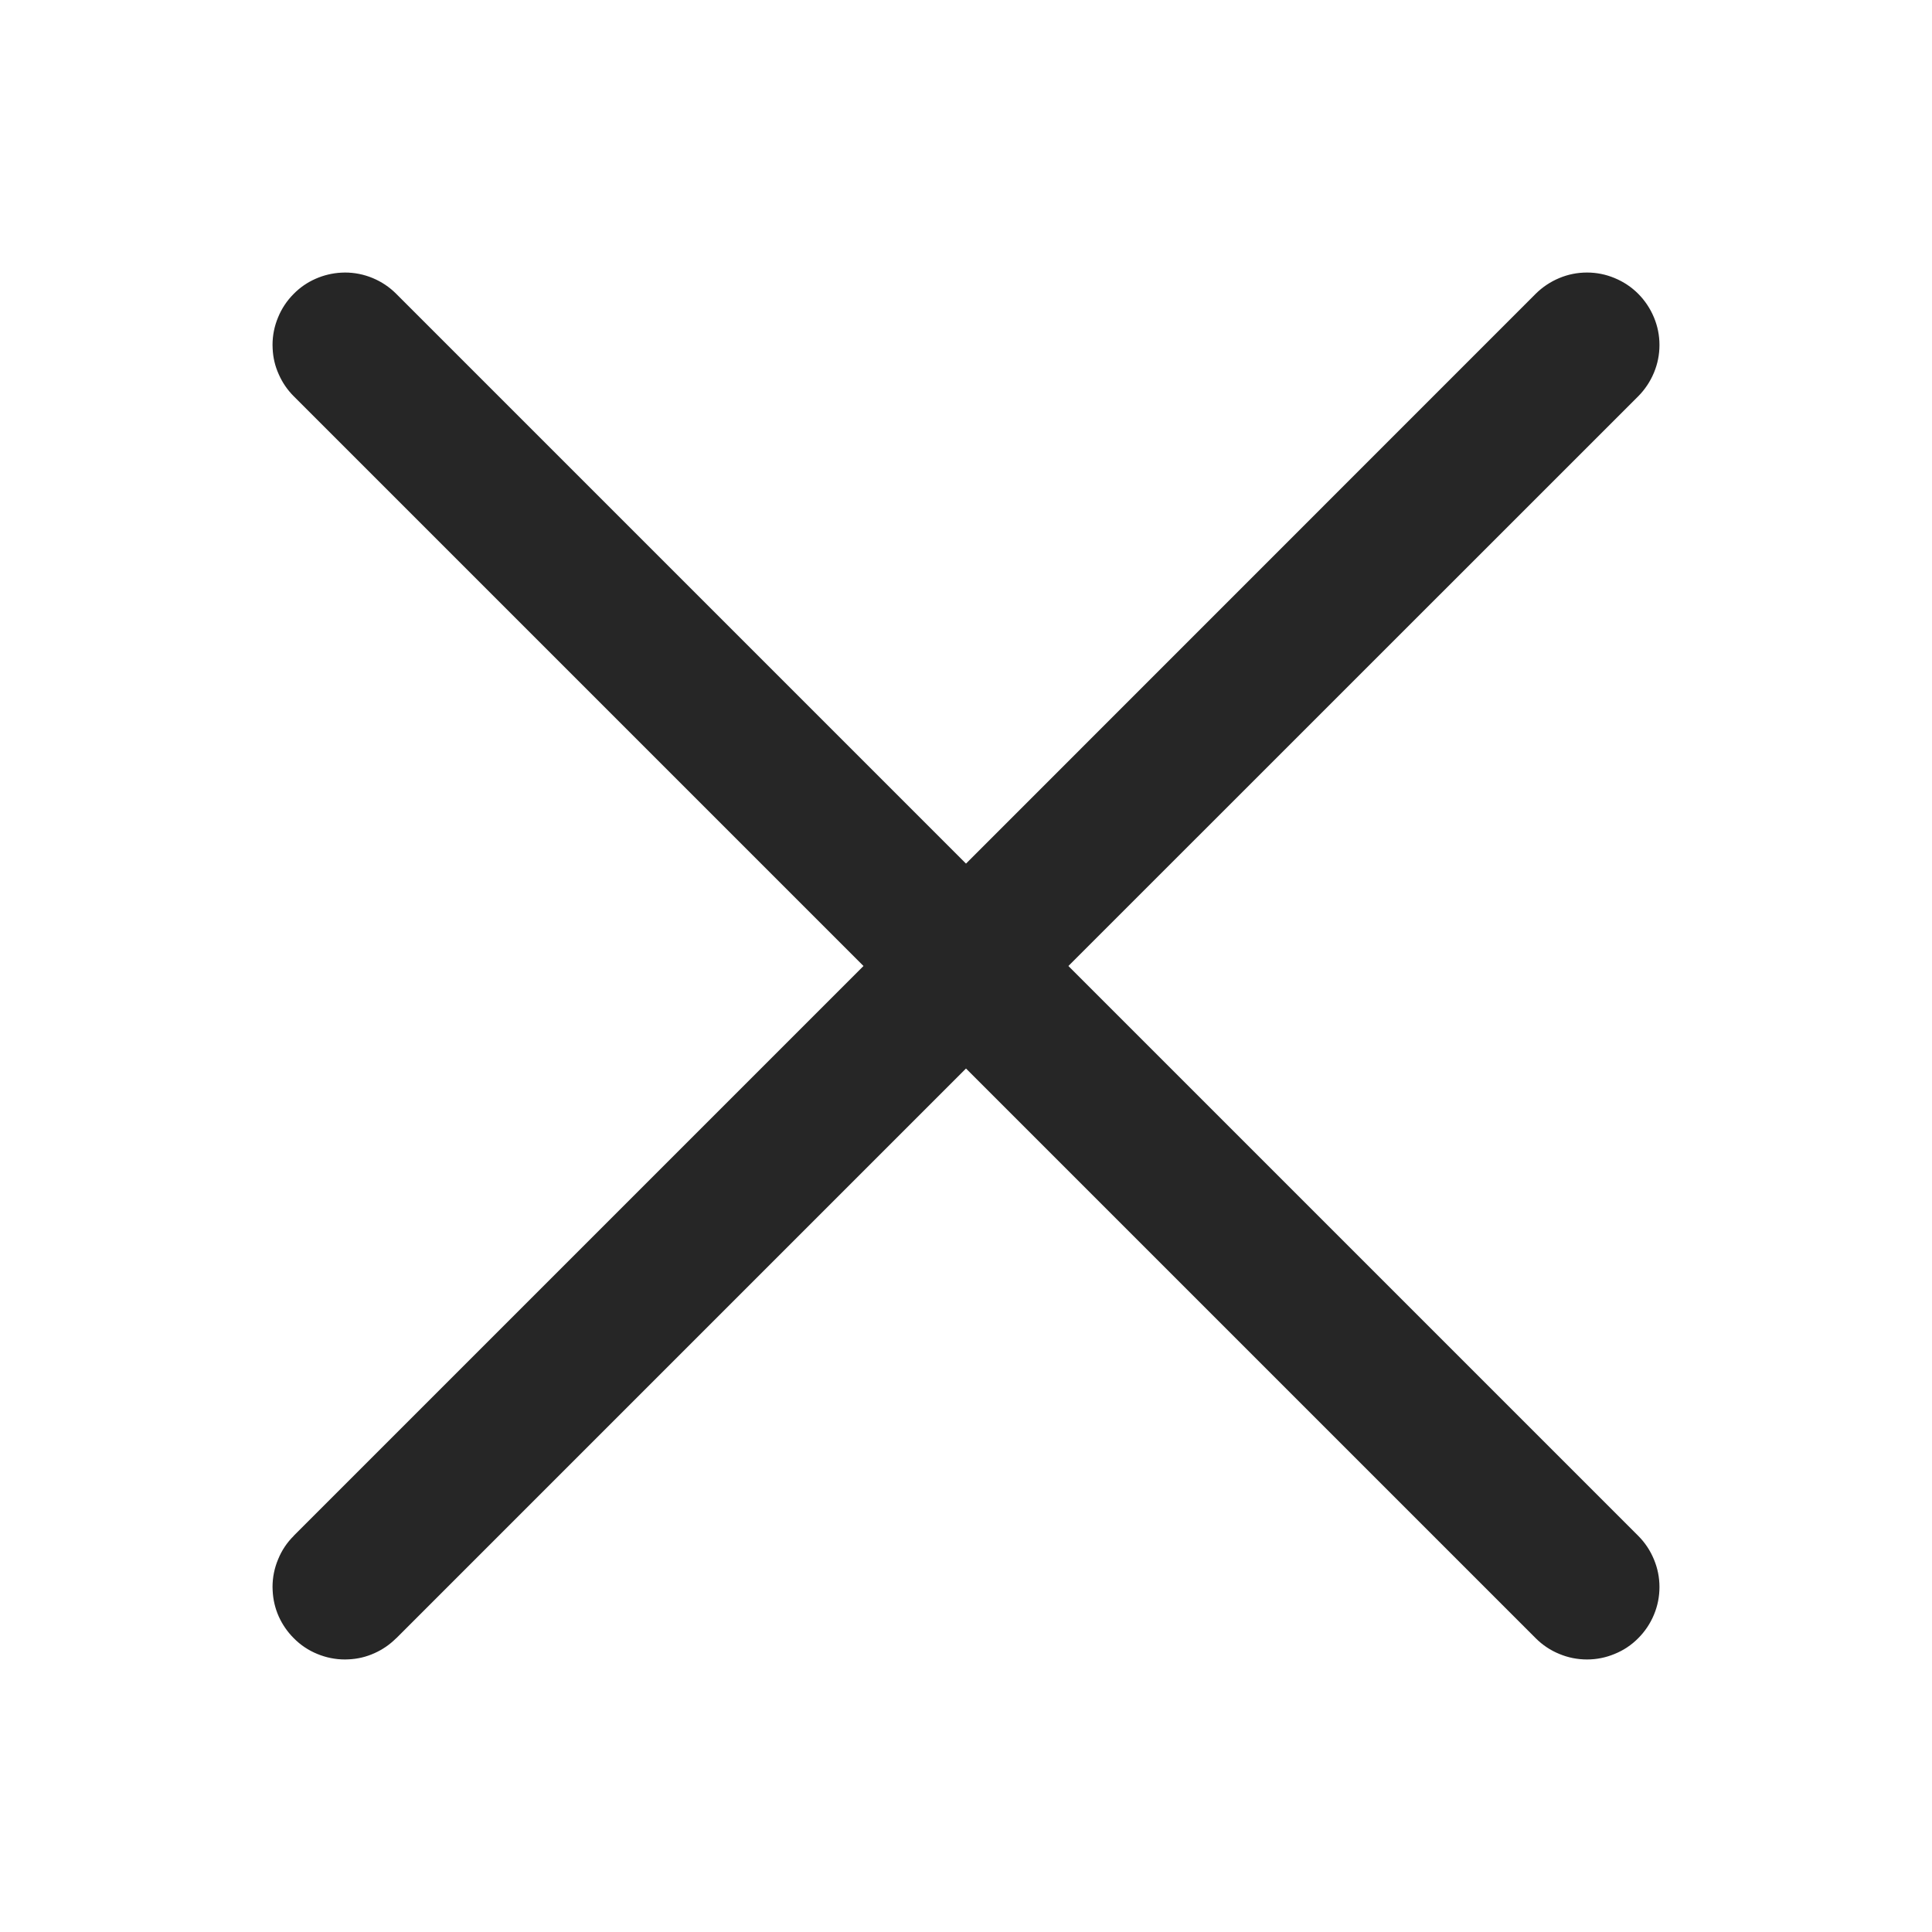
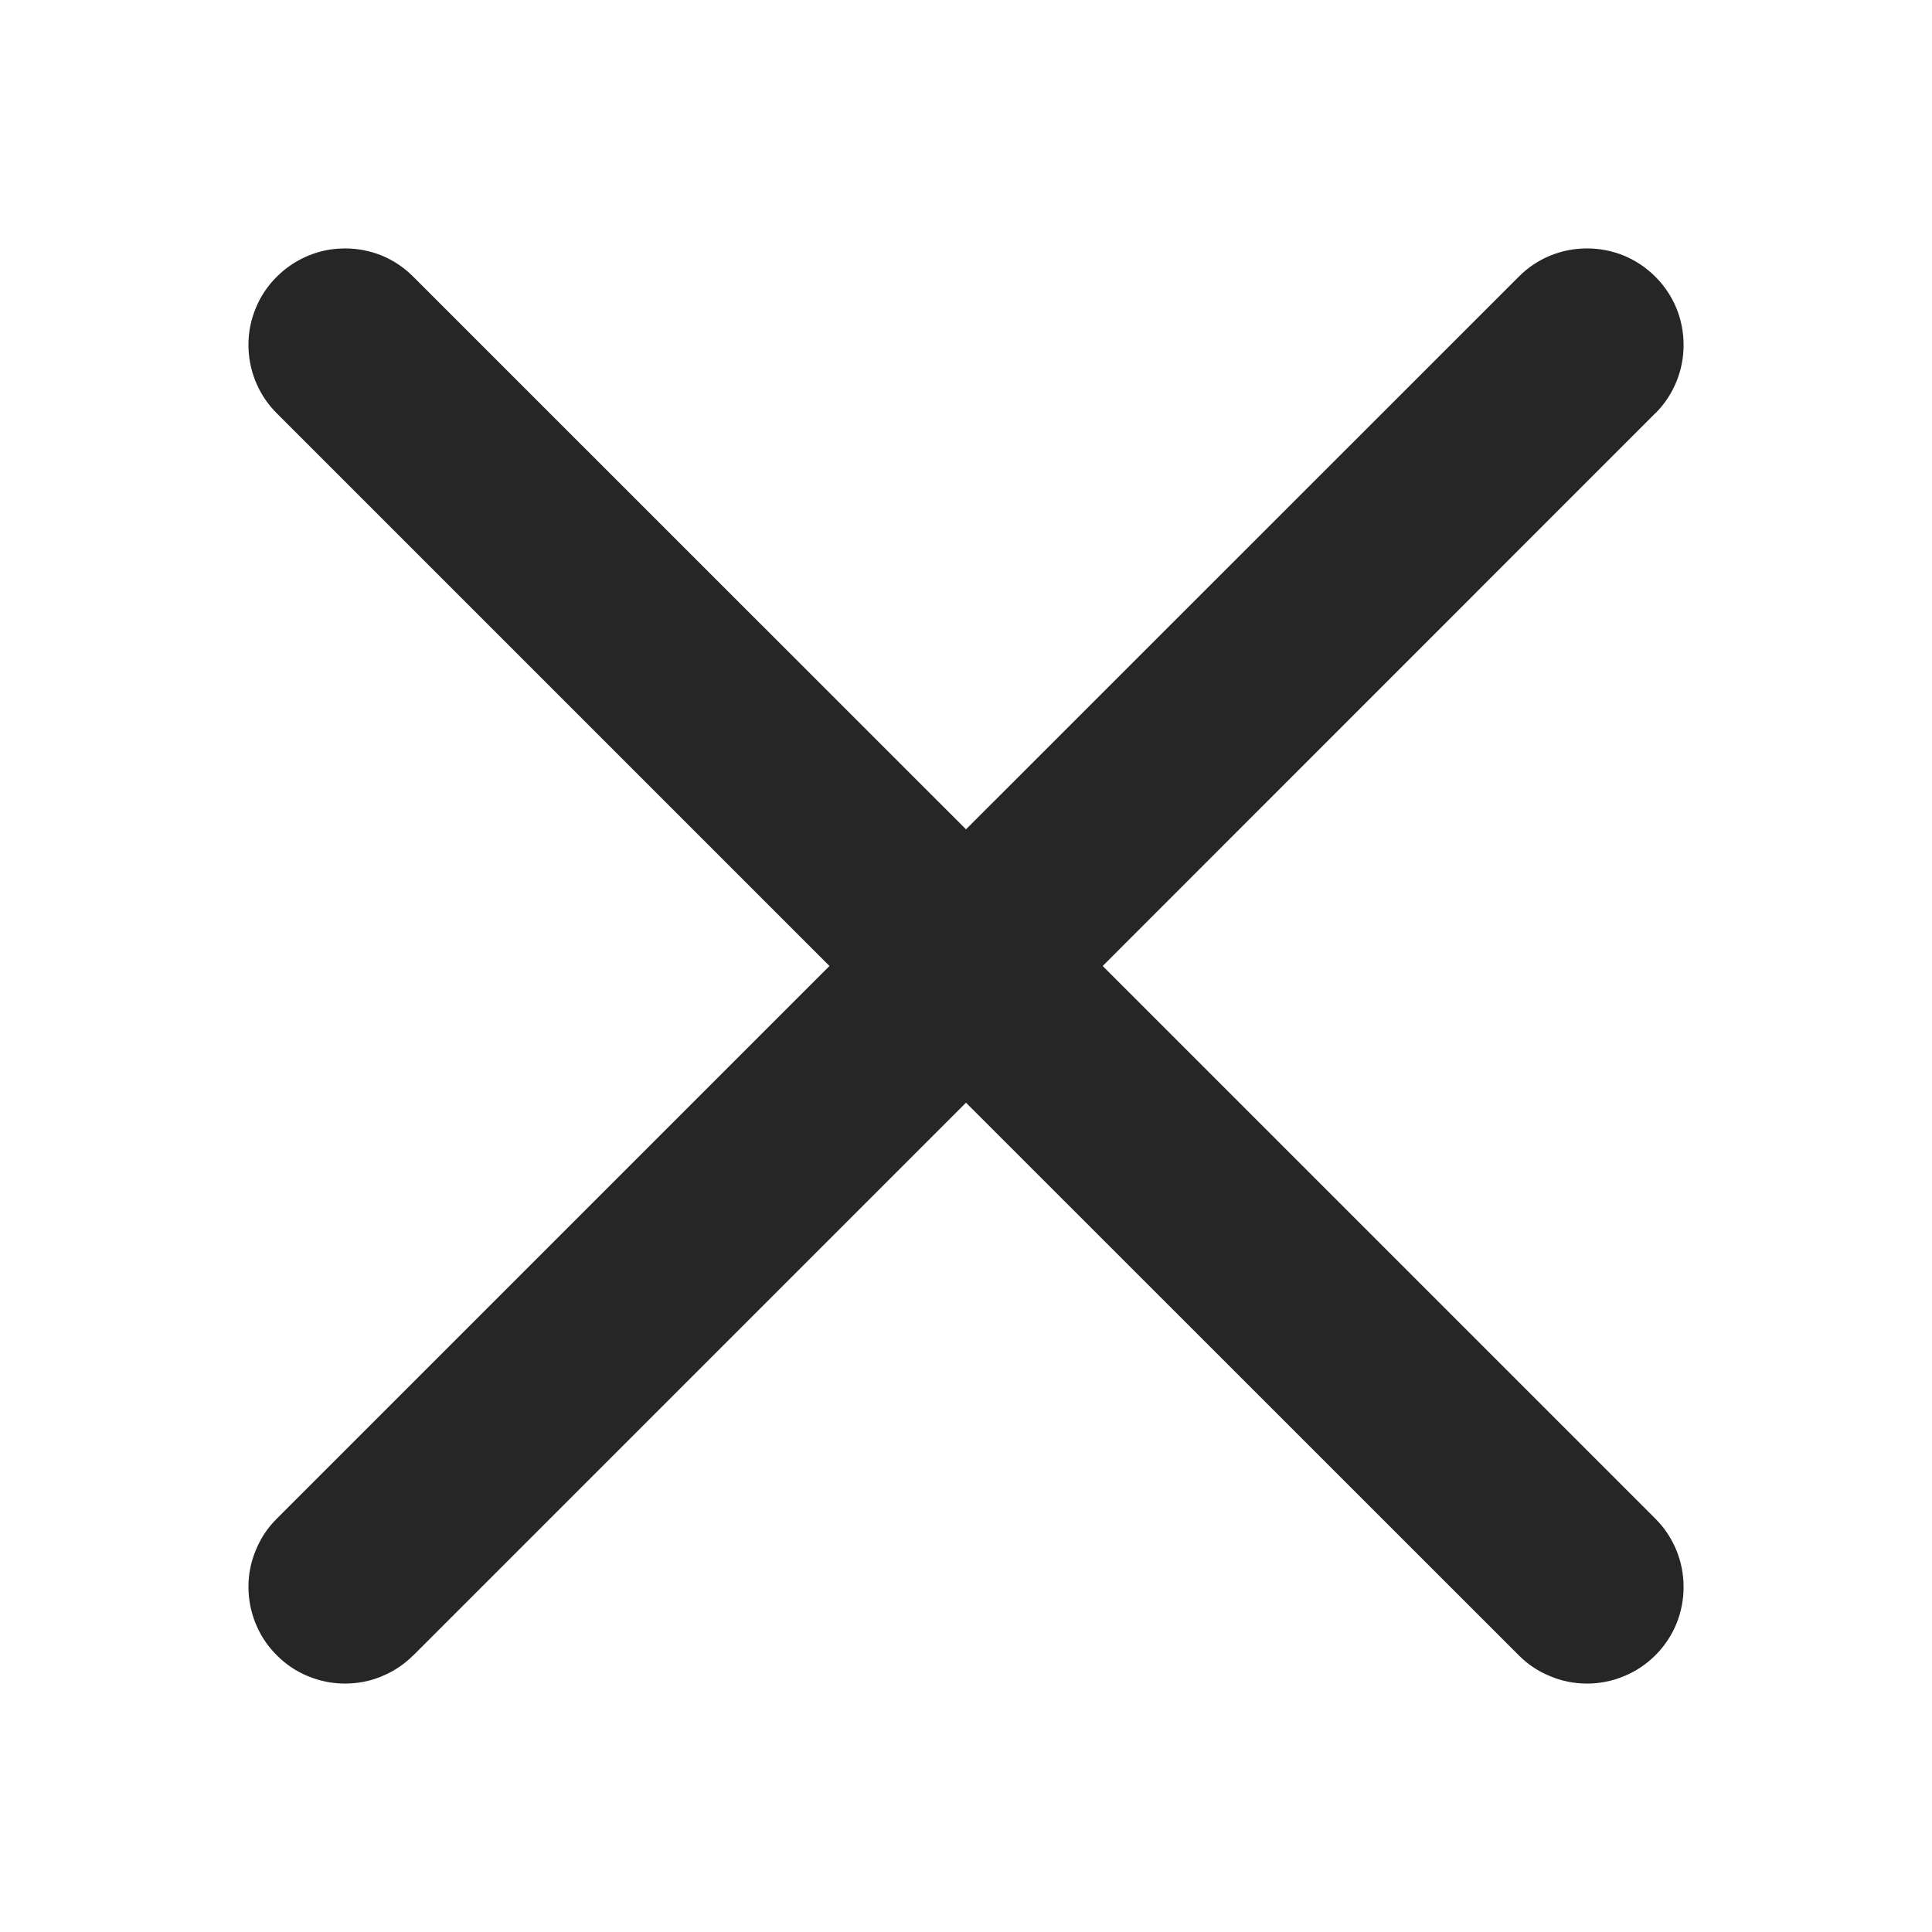
- <svg xmlns="http://www.w3.org/2000/svg" fill="none" version="1.1" width="16" height="16" viewBox="0 0 16 16">
+ <svg xmlns="http://www.w3.org/2000/svg" fill="none" version="1.1" width="12" height="12" viewBox="0 0 12 12">
  <defs>
-     <clipPath id="master_svg0_388_9604">
-       <rect x="0" y="0" width="16" height="16" rx="0" />
+     <clipPath id="master_svg0_747_12507">
+       <rect x="0" y="0" width="12" height="12" rx="0" />
    </clipPath>
  </defs>
-   <g clip-path="url(#master_svg0_388_9604)">
+   <g clip-path="url(#master_svg0_747_12507)">
    <g>
-       <path d="M8.848,8L13.567,3.282L13.567,3.282Q13.651,3.197,13.697,3.087Q13.743,2.977,13.743,2.857Q13.743,2.738,13.697,2.628Q13.651,2.518,13.567,2.433Q13.483,2.349,13.372,2.303Q13.262,2.257,13.143,2.257Q13.023,2.257,12.913,2.303Q12.803,2.349,12.718,2.433L12.718,2.433L8,7.152L3.281,2.433Q3.197,2.349,3.087,2.303Q2.976,2.257,2.857,2.257Q2.841,2.257,2.826,2.258Q2.715,2.264,2.613,2.309Q2.511,2.354,2.433,2.433Q2.348,2.518,2.303,2.628Q2.257,2.738,2.257,2.857Q2.257,2.873,2.258,2.888Q2.263,3,2.309,3.101Q2.354,3.203,2.433,3.282L7.151,8L2.433,12.718L2.433,12.719Q2.348,12.803,2.303,12.914Q2.257,13.024,2.257,13.143Q2.257,13.158,2.258,13.172Q2.263,13.284,2.308,13.386Q2.354,13.488,2.433,13.567Q2.517,13.652,2.627,13.697Q2.738,13.743,2.857,13.743Q2.872,13.743,2.888,13.742Q2.999,13.737,3.101,13.691Q3.202,13.646,3.281,13.567L3.282,13.567L8,8.849L12.718,13.567L12.718,13.567Q12.803,13.652,12.913,13.697Q13.023,13.743,13.143,13.743Q13.262,13.743,13.372,13.697Q13.483,13.652,13.567,13.567Q13.651,13.483,13.697,13.373Q13.743,13.263,13.743,13.143Q13.743,13.024,13.697,12.914Q13.651,12.803,13.567,12.719L13.566,12.718L8.848,8Z" fill-rule="evenodd" fill="#262626" fill-opacity="1" />
+       <path d="M6,5.151L2.567,1.719Q2.483,1.634,2.373,1.588Q2.262,1.543,2.143,1.543Q2.128,1.543,2.112,1.544Q2.001,1.549,1.899,1.595Q1.798,1.64,1.719,1.719Q1.634,1.803,1.589,1.913Q1.543,2.023,1.543,2.143Q1.543,2.158,1.544,2.174Q1.55,2.285,1.595,2.387Q1.64,2.488,1.719,2.567L5.152,6L1.719,9.433Q1.634,9.517,1.589,9.628Q1.543,9.738,1.543,9.857Q1.543,9.873,1.544,9.888Q1.55,9.999,1.595,10.101Q1.64,10.203,1.719,10.281Q1.803,10.366,1.913,10.411Q2.024,10.457,2.143,10.457Q2.159,10.457,2.174,10.456Q2.285,10.451,2.387,10.405Q2.489,10.36,2.567,10.281L2.568,10.281L6,6.849L9.433,10.281L9.433,10.281Q9.517,10.366,9.628,10.411Q9.738,10.457,9.857,10.457Q9.977,10.457,10.087,10.411Q10.197,10.366,10.282,10.281Q10.366,10.197,10.412,10.087Q10.457,9.976,10.457,9.857Q10.457,9.738,10.412,9.628Q10.366,9.517,10.282,9.433L6.849,6L10.281,2.567L10.282,2.567Q10.366,2.483,10.412,2.372Q10.457,2.262,10.457,2.143Q10.457,2.023,10.412,1.913Q10.366,1.803,10.282,1.719Q10.197,1.634,10.087,1.588Q9.977,1.543,9.857,1.543Q9.738,1.543,9.628,1.588Q9.517,1.634,9.433,1.719L6,5.151Z" fill-rule="evenodd" fill="#262626" fill-opacity="1" />
    </g>
  </g>
</svg>
